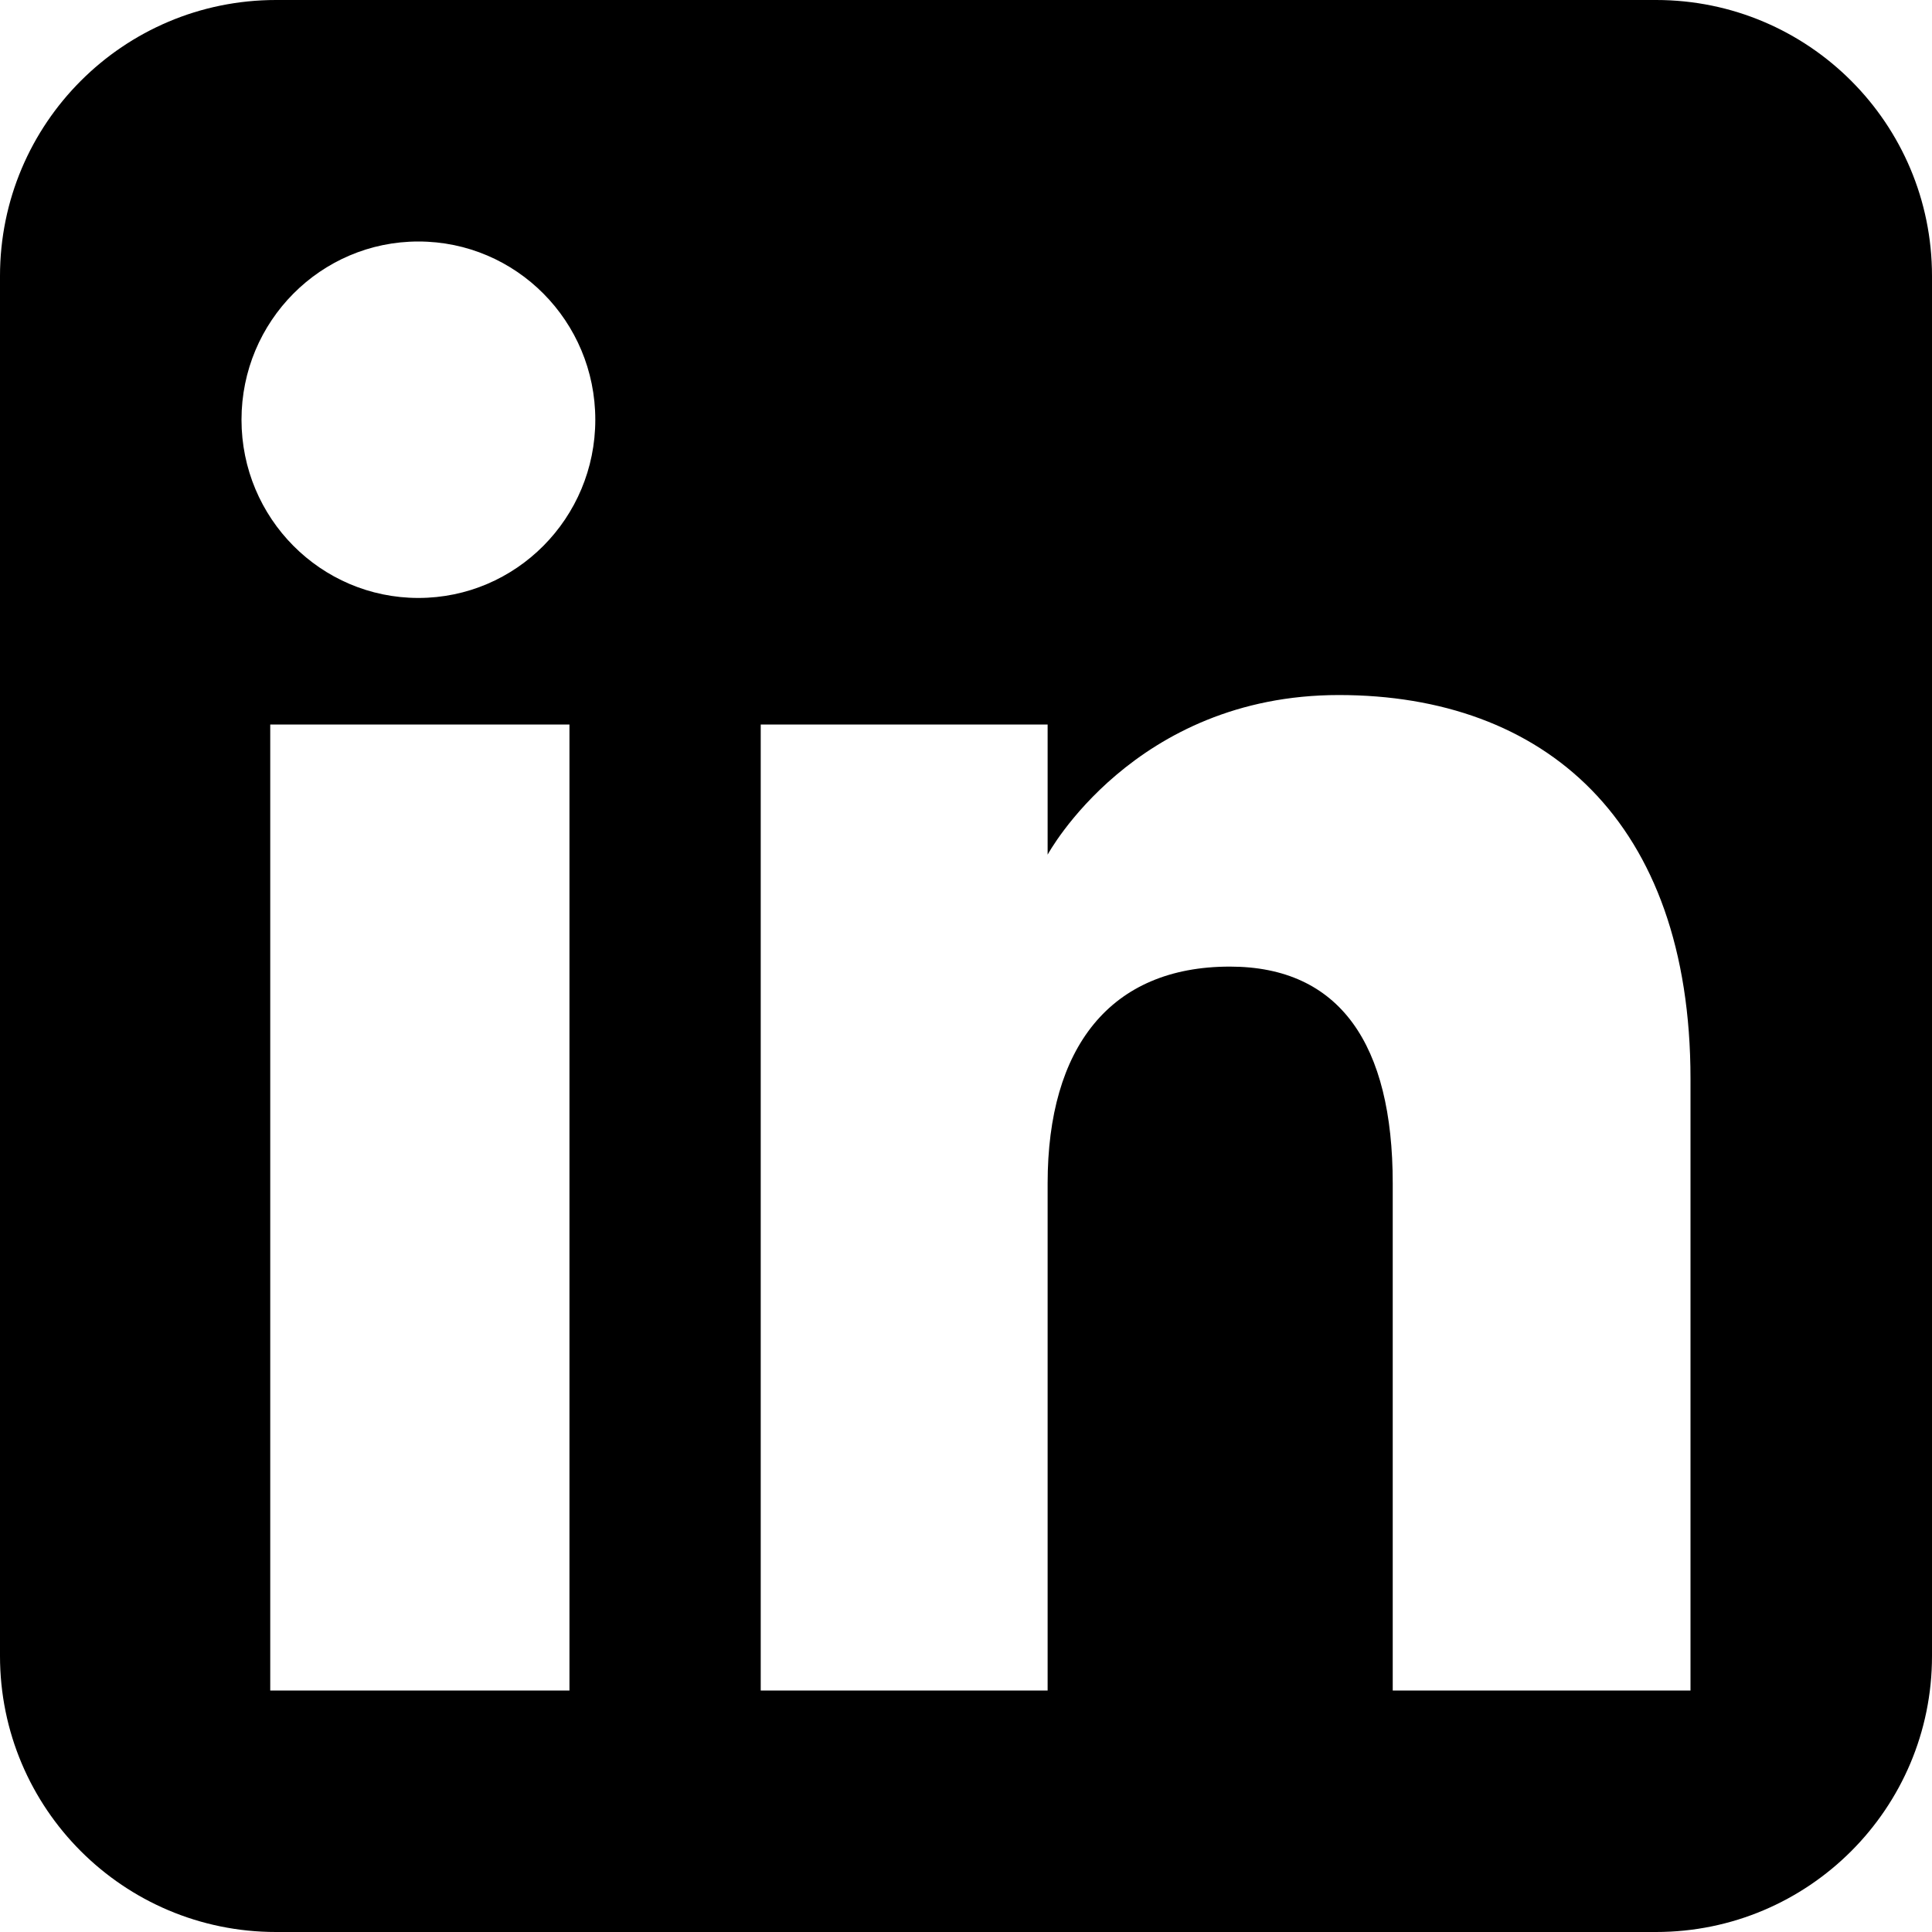
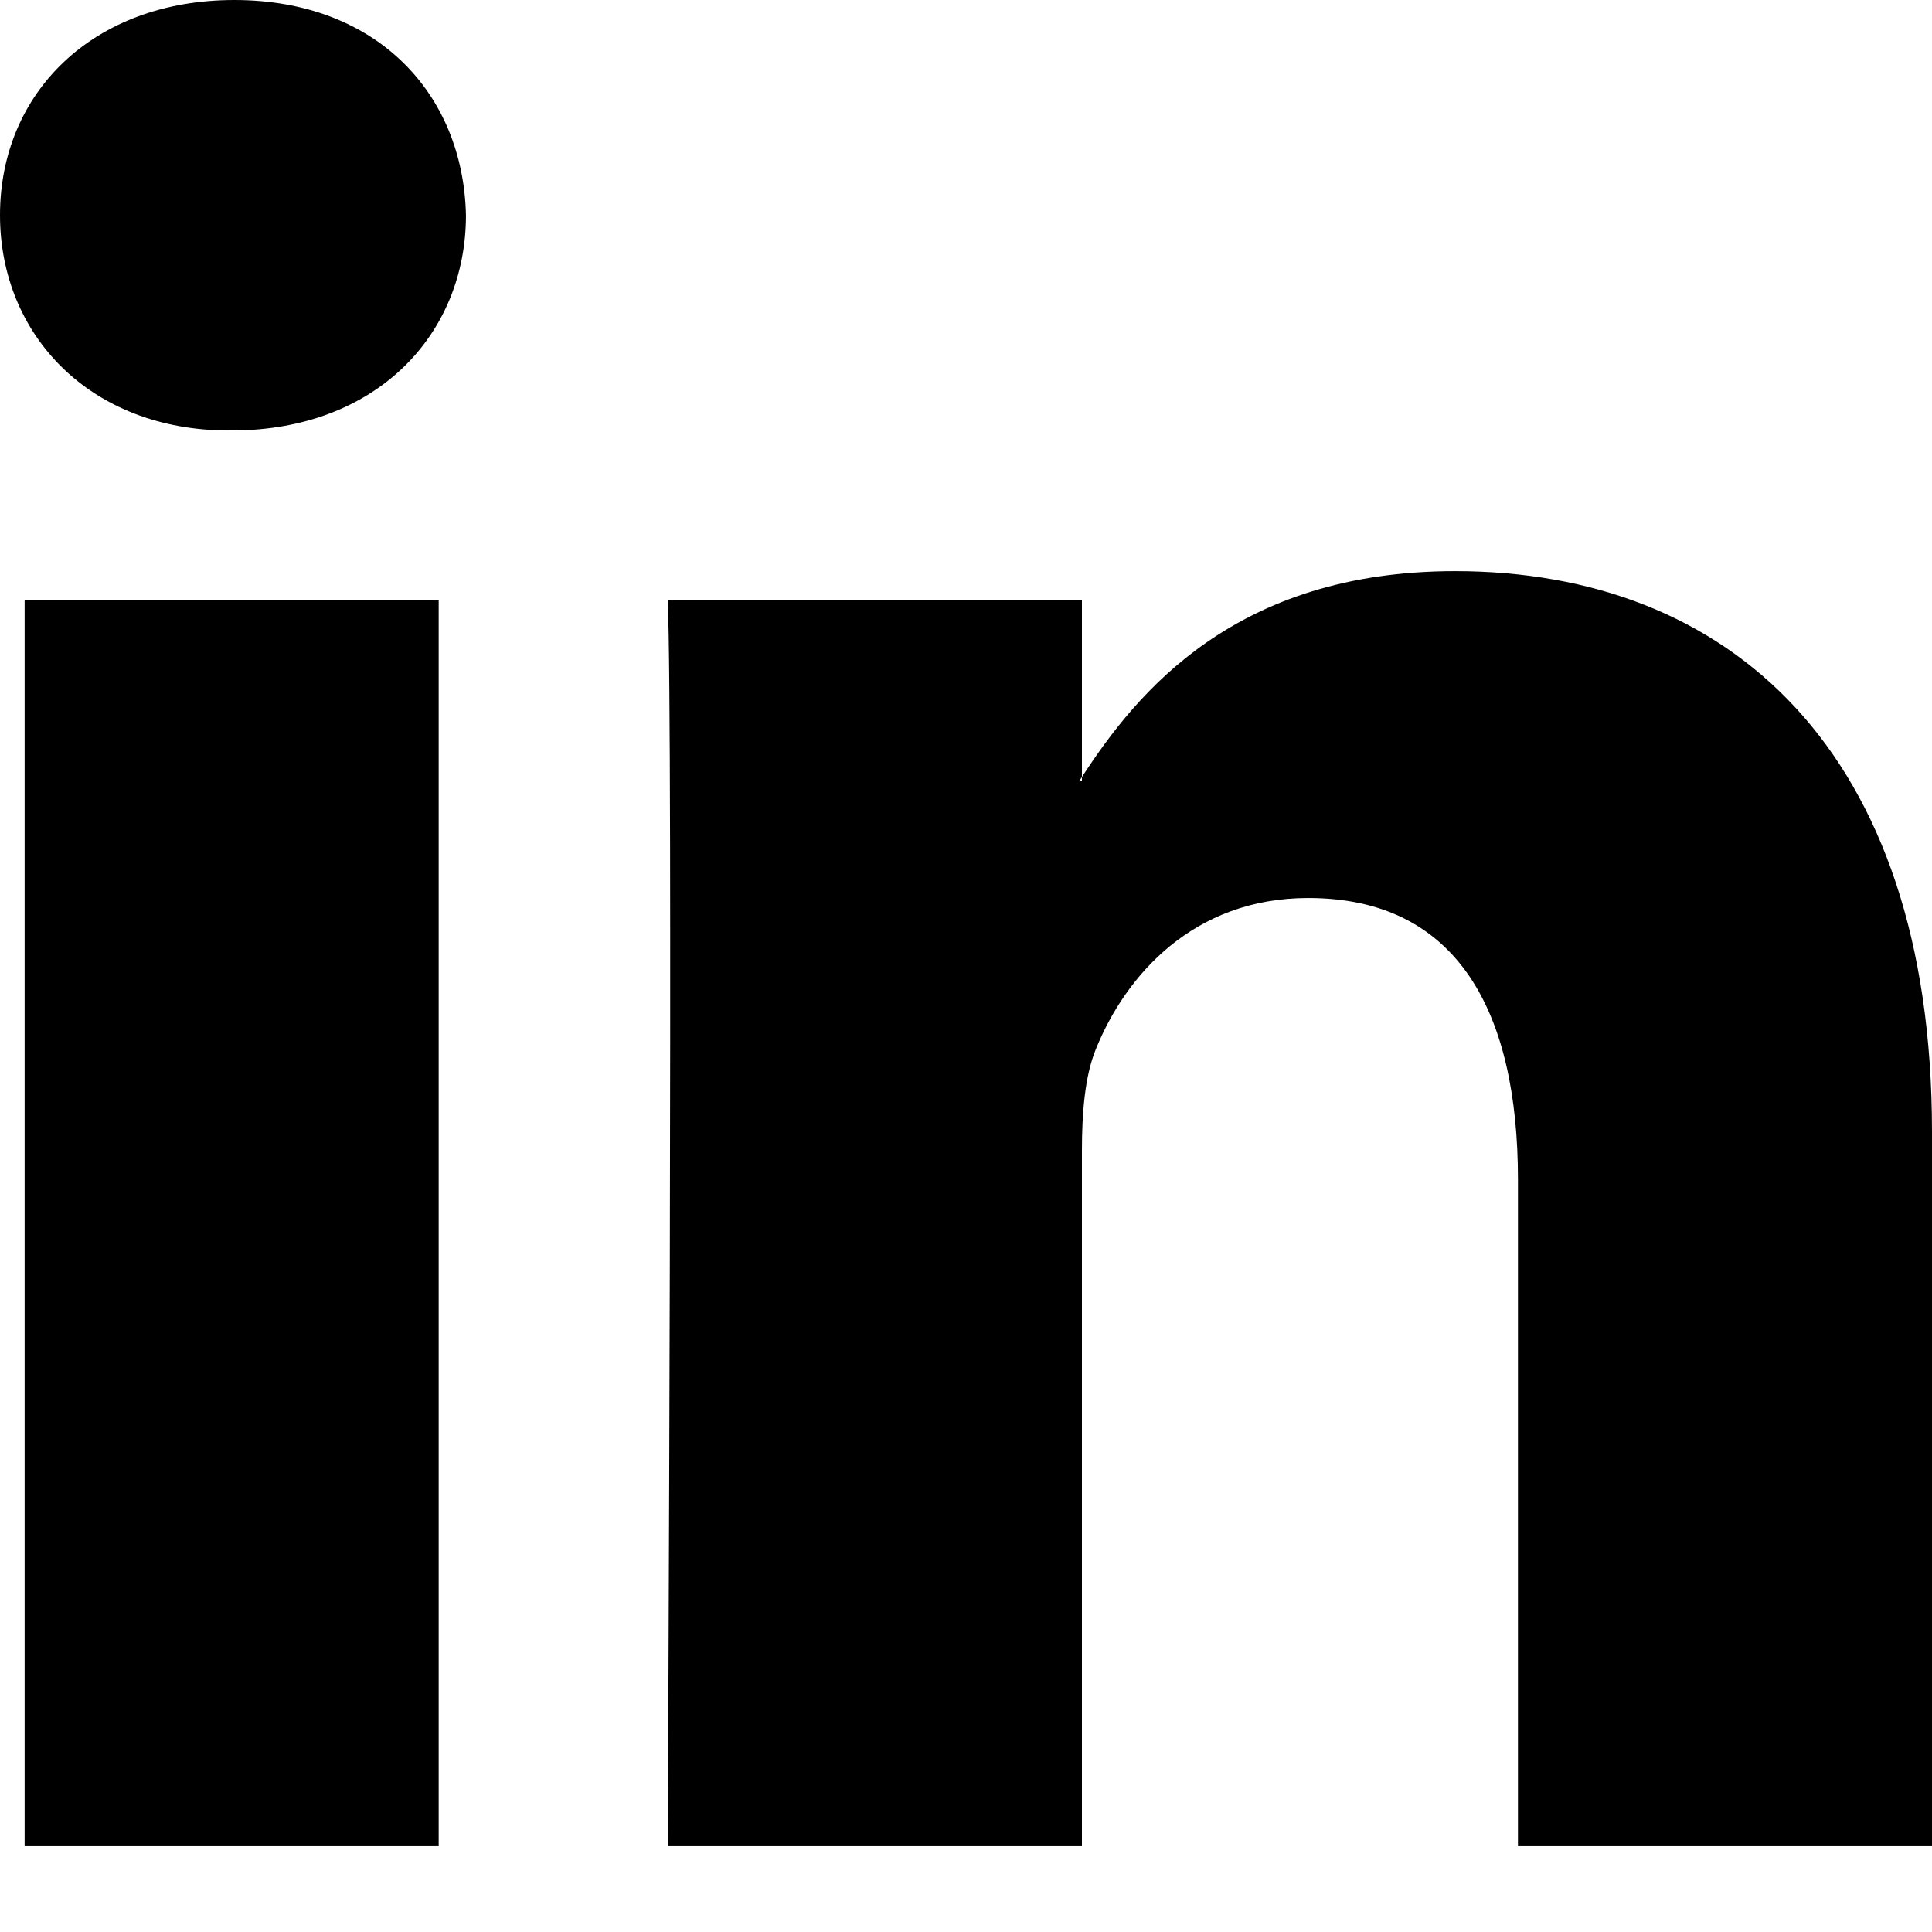
<svg xmlns="http://www.w3.org/2000/svg" id="icon-logo-linkedin" viewBox="0 0 16 16">
-   <path d="M2.286 0h11.429C14.977 0 16 1.023 16 2.286v11.429C16 14.977 14.977 16 13.714 16H2.286C1.023 16 0 14.977 0 13.714V2.286C0 1.023 1.023 0 2.286 0zM14 14V8.935c0-2.143-1.215-3.179-2.912-3.179-1.698 0-2.412 1.322-2.412 1.322V6H6.3v8h2.376V9.8c0-1.125.518-1.795 1.509-1.795.911 0 1.349.643 1.349 1.795V14H14zM3.465 4.952c.809 0 1.465-.661 1.465-1.476C4.93 2.661 4.275 2 3.465 2 2.656 2 2 2.661 2 3.476c0 .815.656 1.476 1.465 1.476zM2.238 14H4.716V6H2.238v8z" fill-rule="evenodd" />
+   <path d="M16 9.374V15.289h-3.429V9.77c0-1.386-.496-2.333-1.737-2.333-.948 0-1.512.638-1.76 1.255-.09.221-.114.527-.114.836v5.761H5.53s.046-9.348 0-10.316h3.43v1.462c-.007.011-.016.023-.023.033h.023v-.033c.456-.702 1.27-1.705 3.091-1.705 2.257 0 3.949 1.474 3.949 4.643zM1.941 0C.768 0 0 .77 0 1.782c0 .99.745 1.783 1.896 1.783h.023c1.196 0 1.94-.793 1.94-1.783C3.836.77 3.115 0 1.941 0zM.204 15.289h3.429V4.973H.204V15.289z" fill-rule="nonzero" />
</svg>
